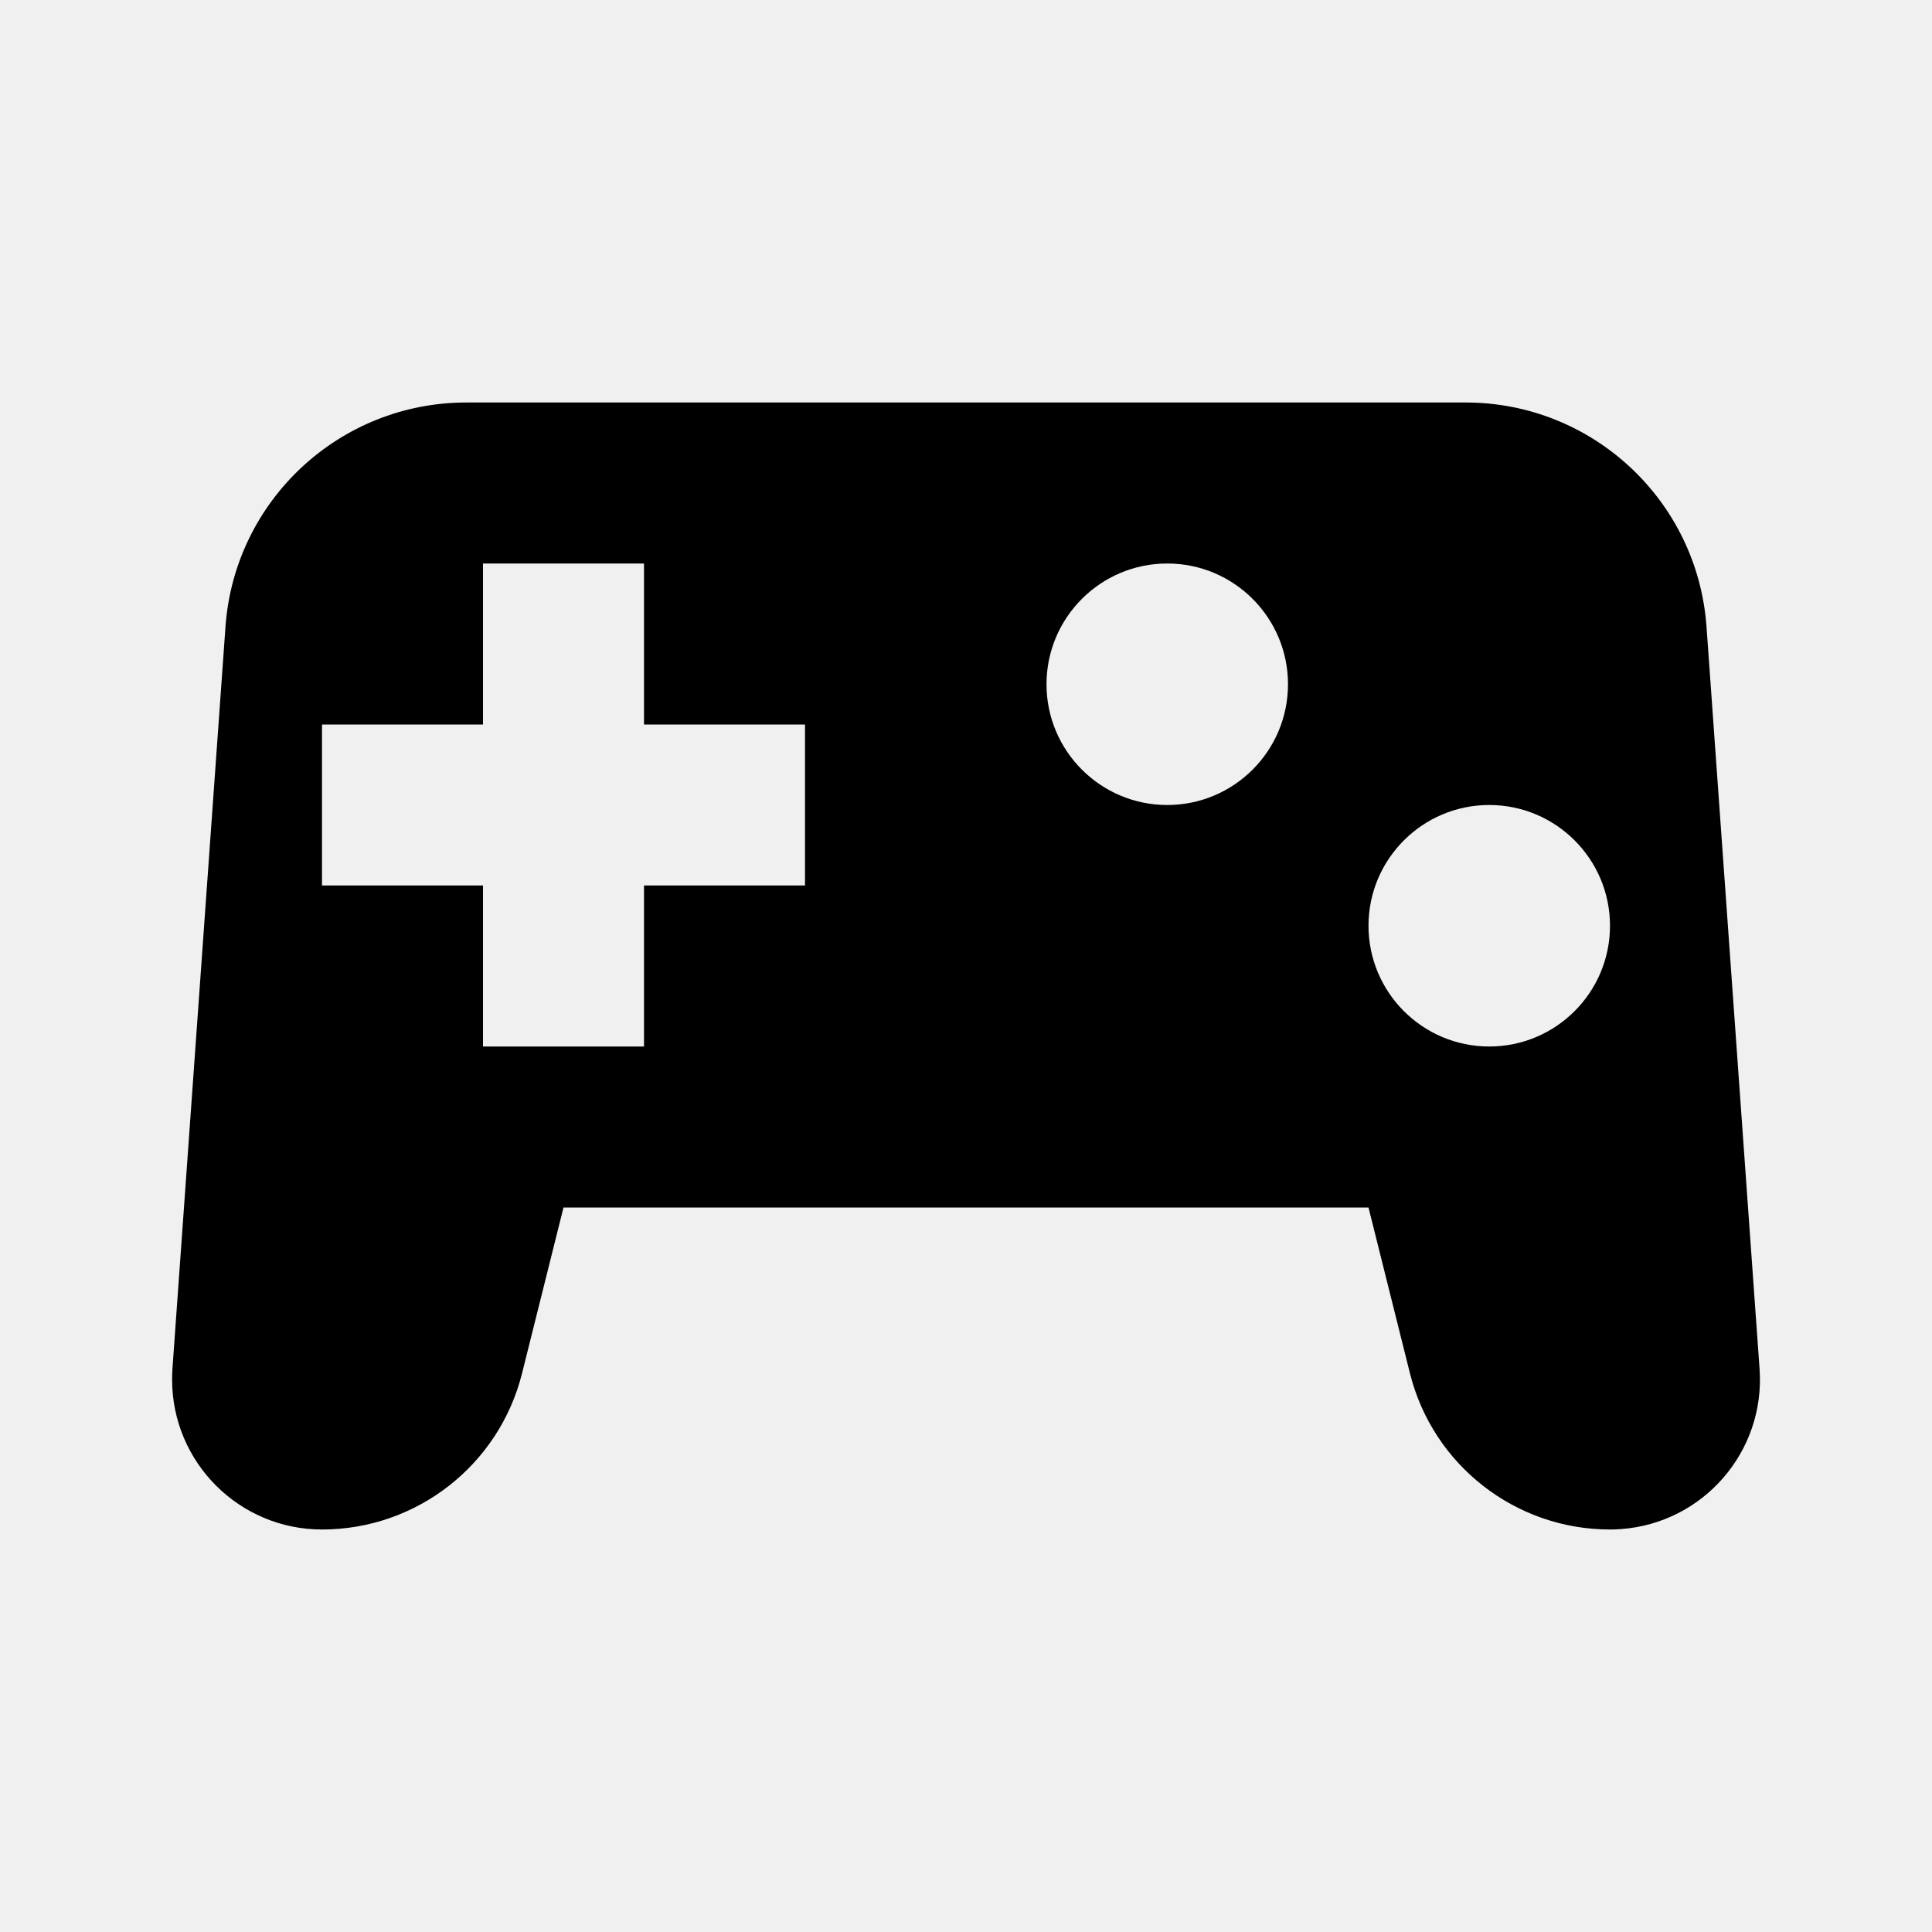
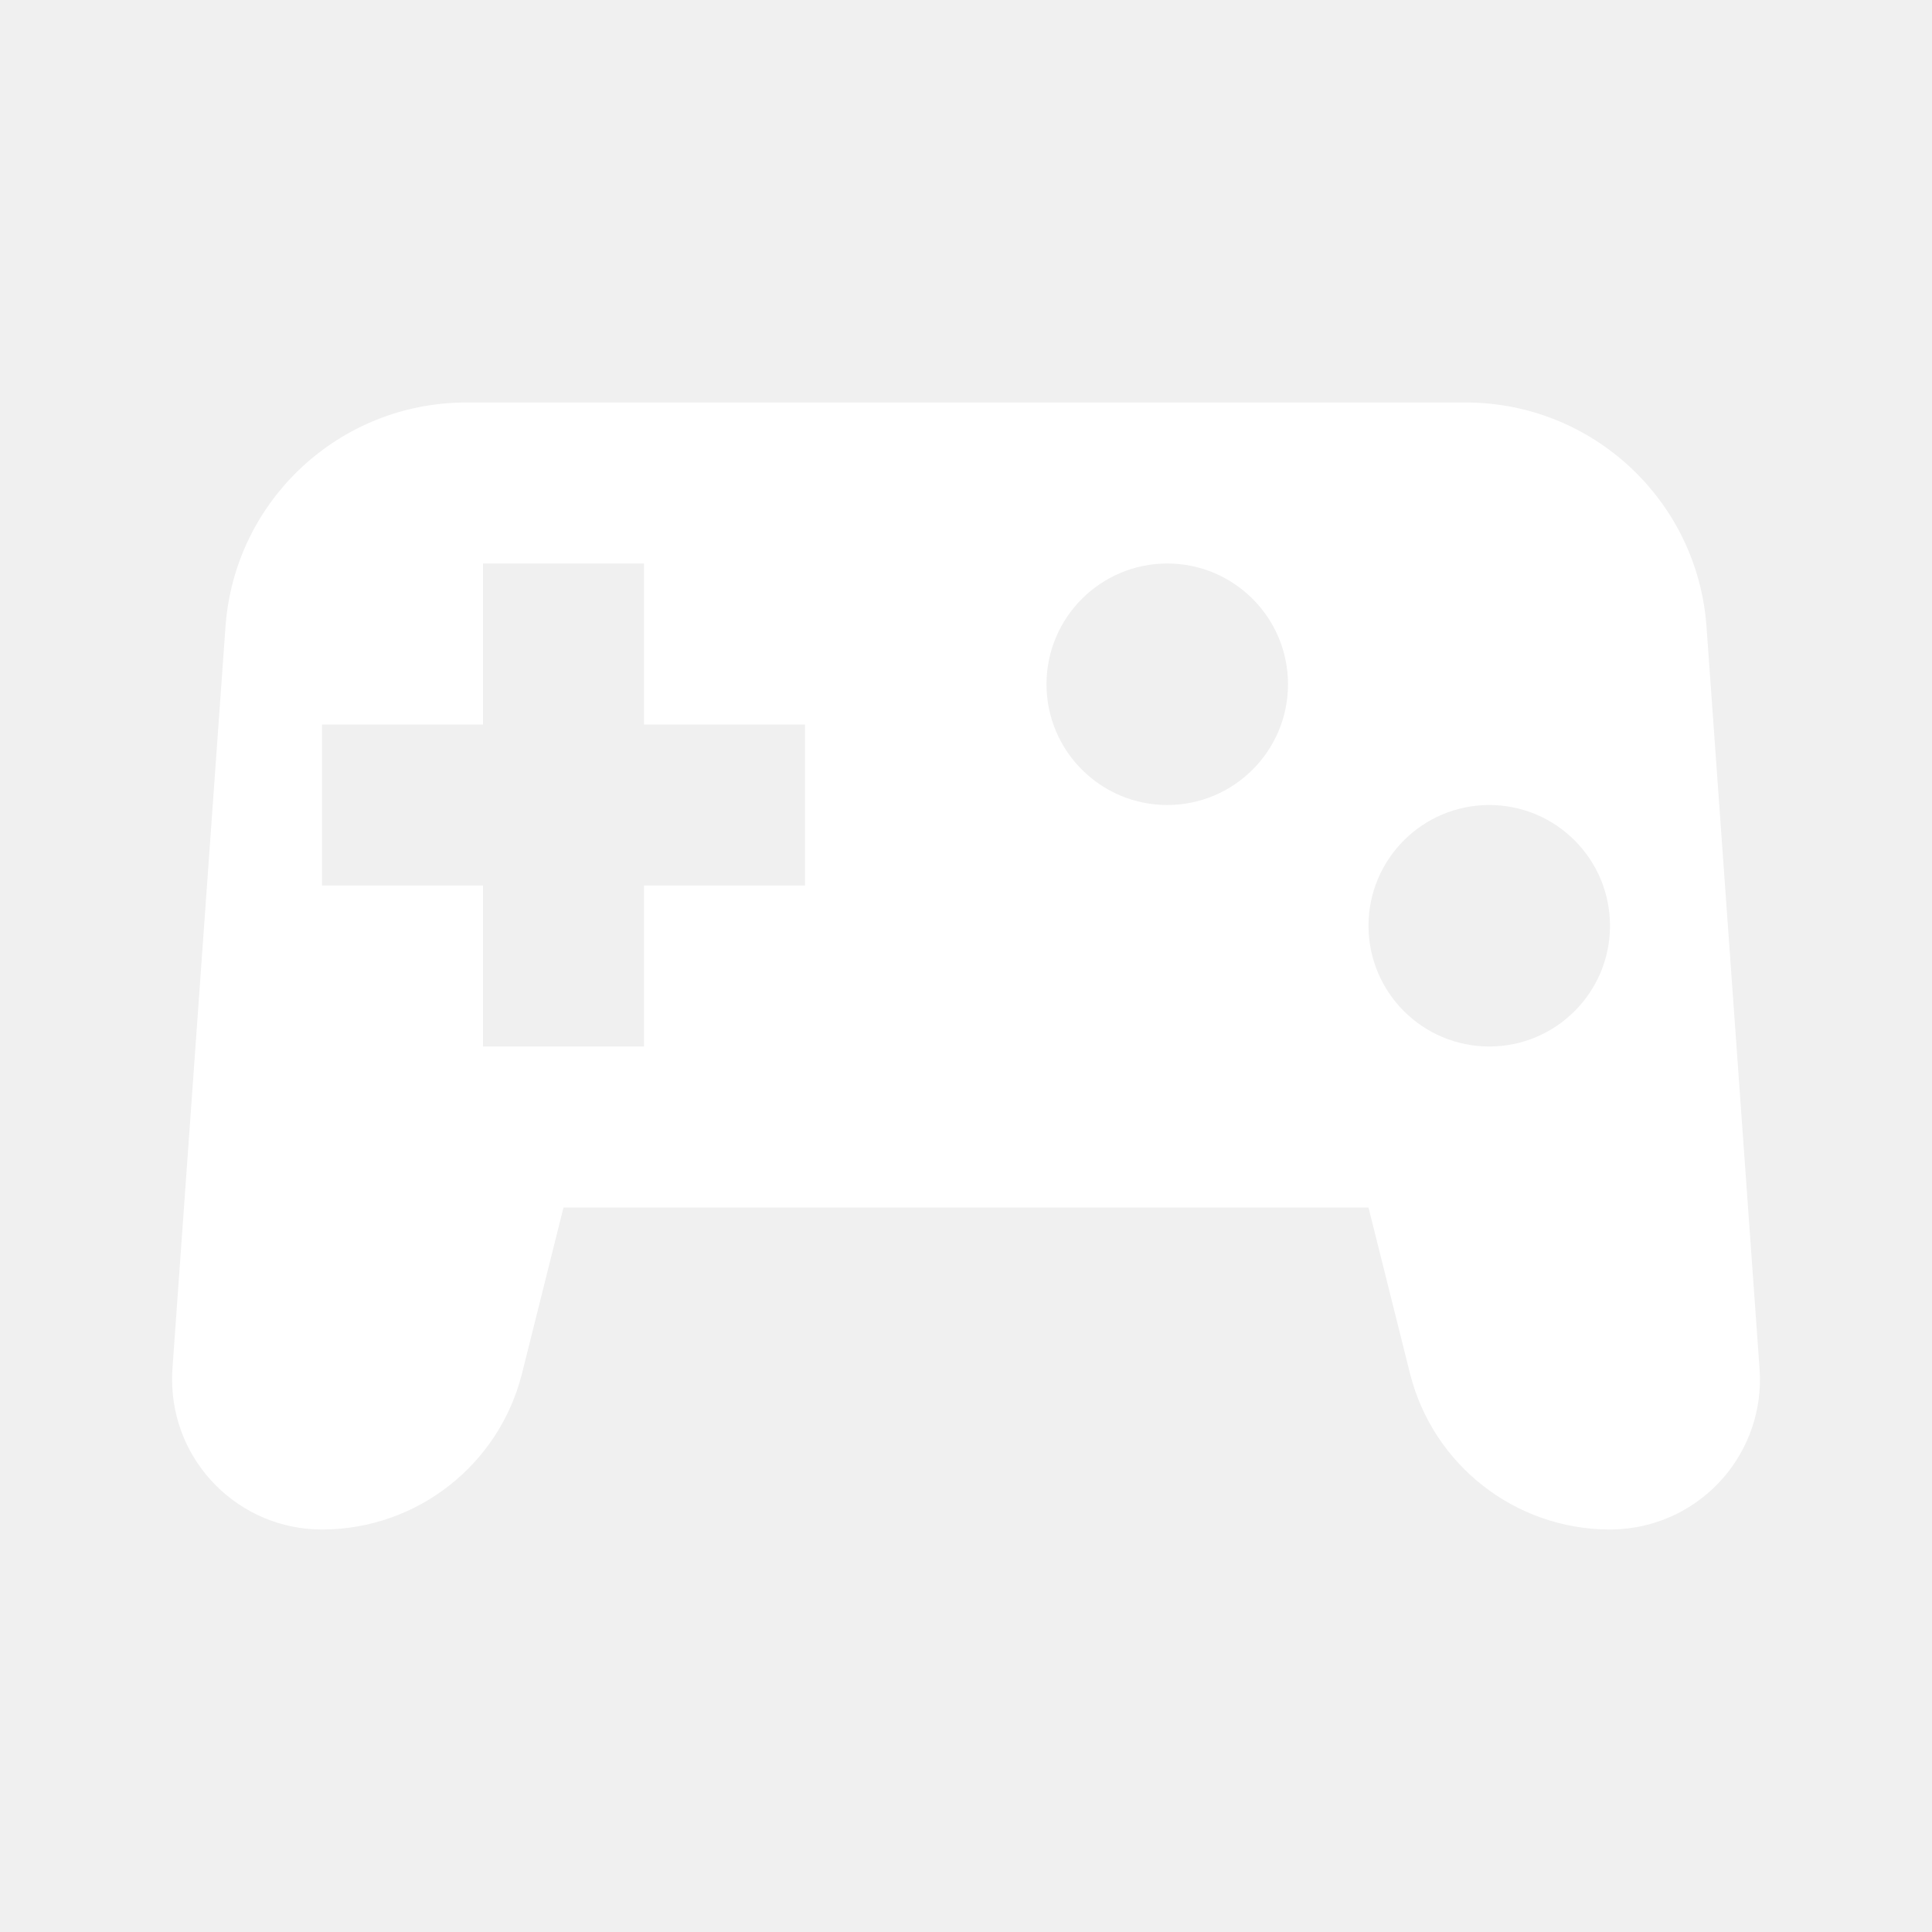
- <svg xmlns="http://www.w3.org/2000/svg" fill="currentColor" viewBox="0 0 24 24">
+ <svg xmlns="http://www.w3.org/2000/svg" fill="#fff" viewBox="0 0 24 24">
  <path d="M5.793,5 L18.207,5 C19.781,5 21.087,6.216 21.199,7.786 L21.858,17.005 C21.931,18.031 21.159,18.922 20.133,18.995 C20.089,18.998 20.044,19 20,19 C18.825,19 17.8,18.2 17.515,17.06 L17,15 L7,15 L6.485,17.06 C6.2,18.2 5.175,19 4,19 C2.972,19 2.138,18.166 2.138,17.138 C2.138,17.093 2.139,17.049 2.142,17.005 L2.801,7.786 C2.913,6.216 4.219,5 5.793,5 Z M14.5,10 C15.328,10 16,9.328 16,8.5 C16,7.672 15.328,7 14.5,7 C13.672,7 13,7.672 13,8.5 C13,9.328 13.672,10 14.5,10 Z M18.5,13 C19.328,13 20,12.328 20,11.5 C20,10.672 19.328,10 18.5,10 C17.672,10 17,10.672 17,11.5 C17,12.328 17.672,13 18.5,13 Z M6,9 L4,9 L4,11 L6,11 L6,13 L8,13 L8,11 L10,11 L10,9 L8,9 L8,7 L6,7 L6,9 Z" />
  <rect fill="none" width="24" height="24" />
</svg>
